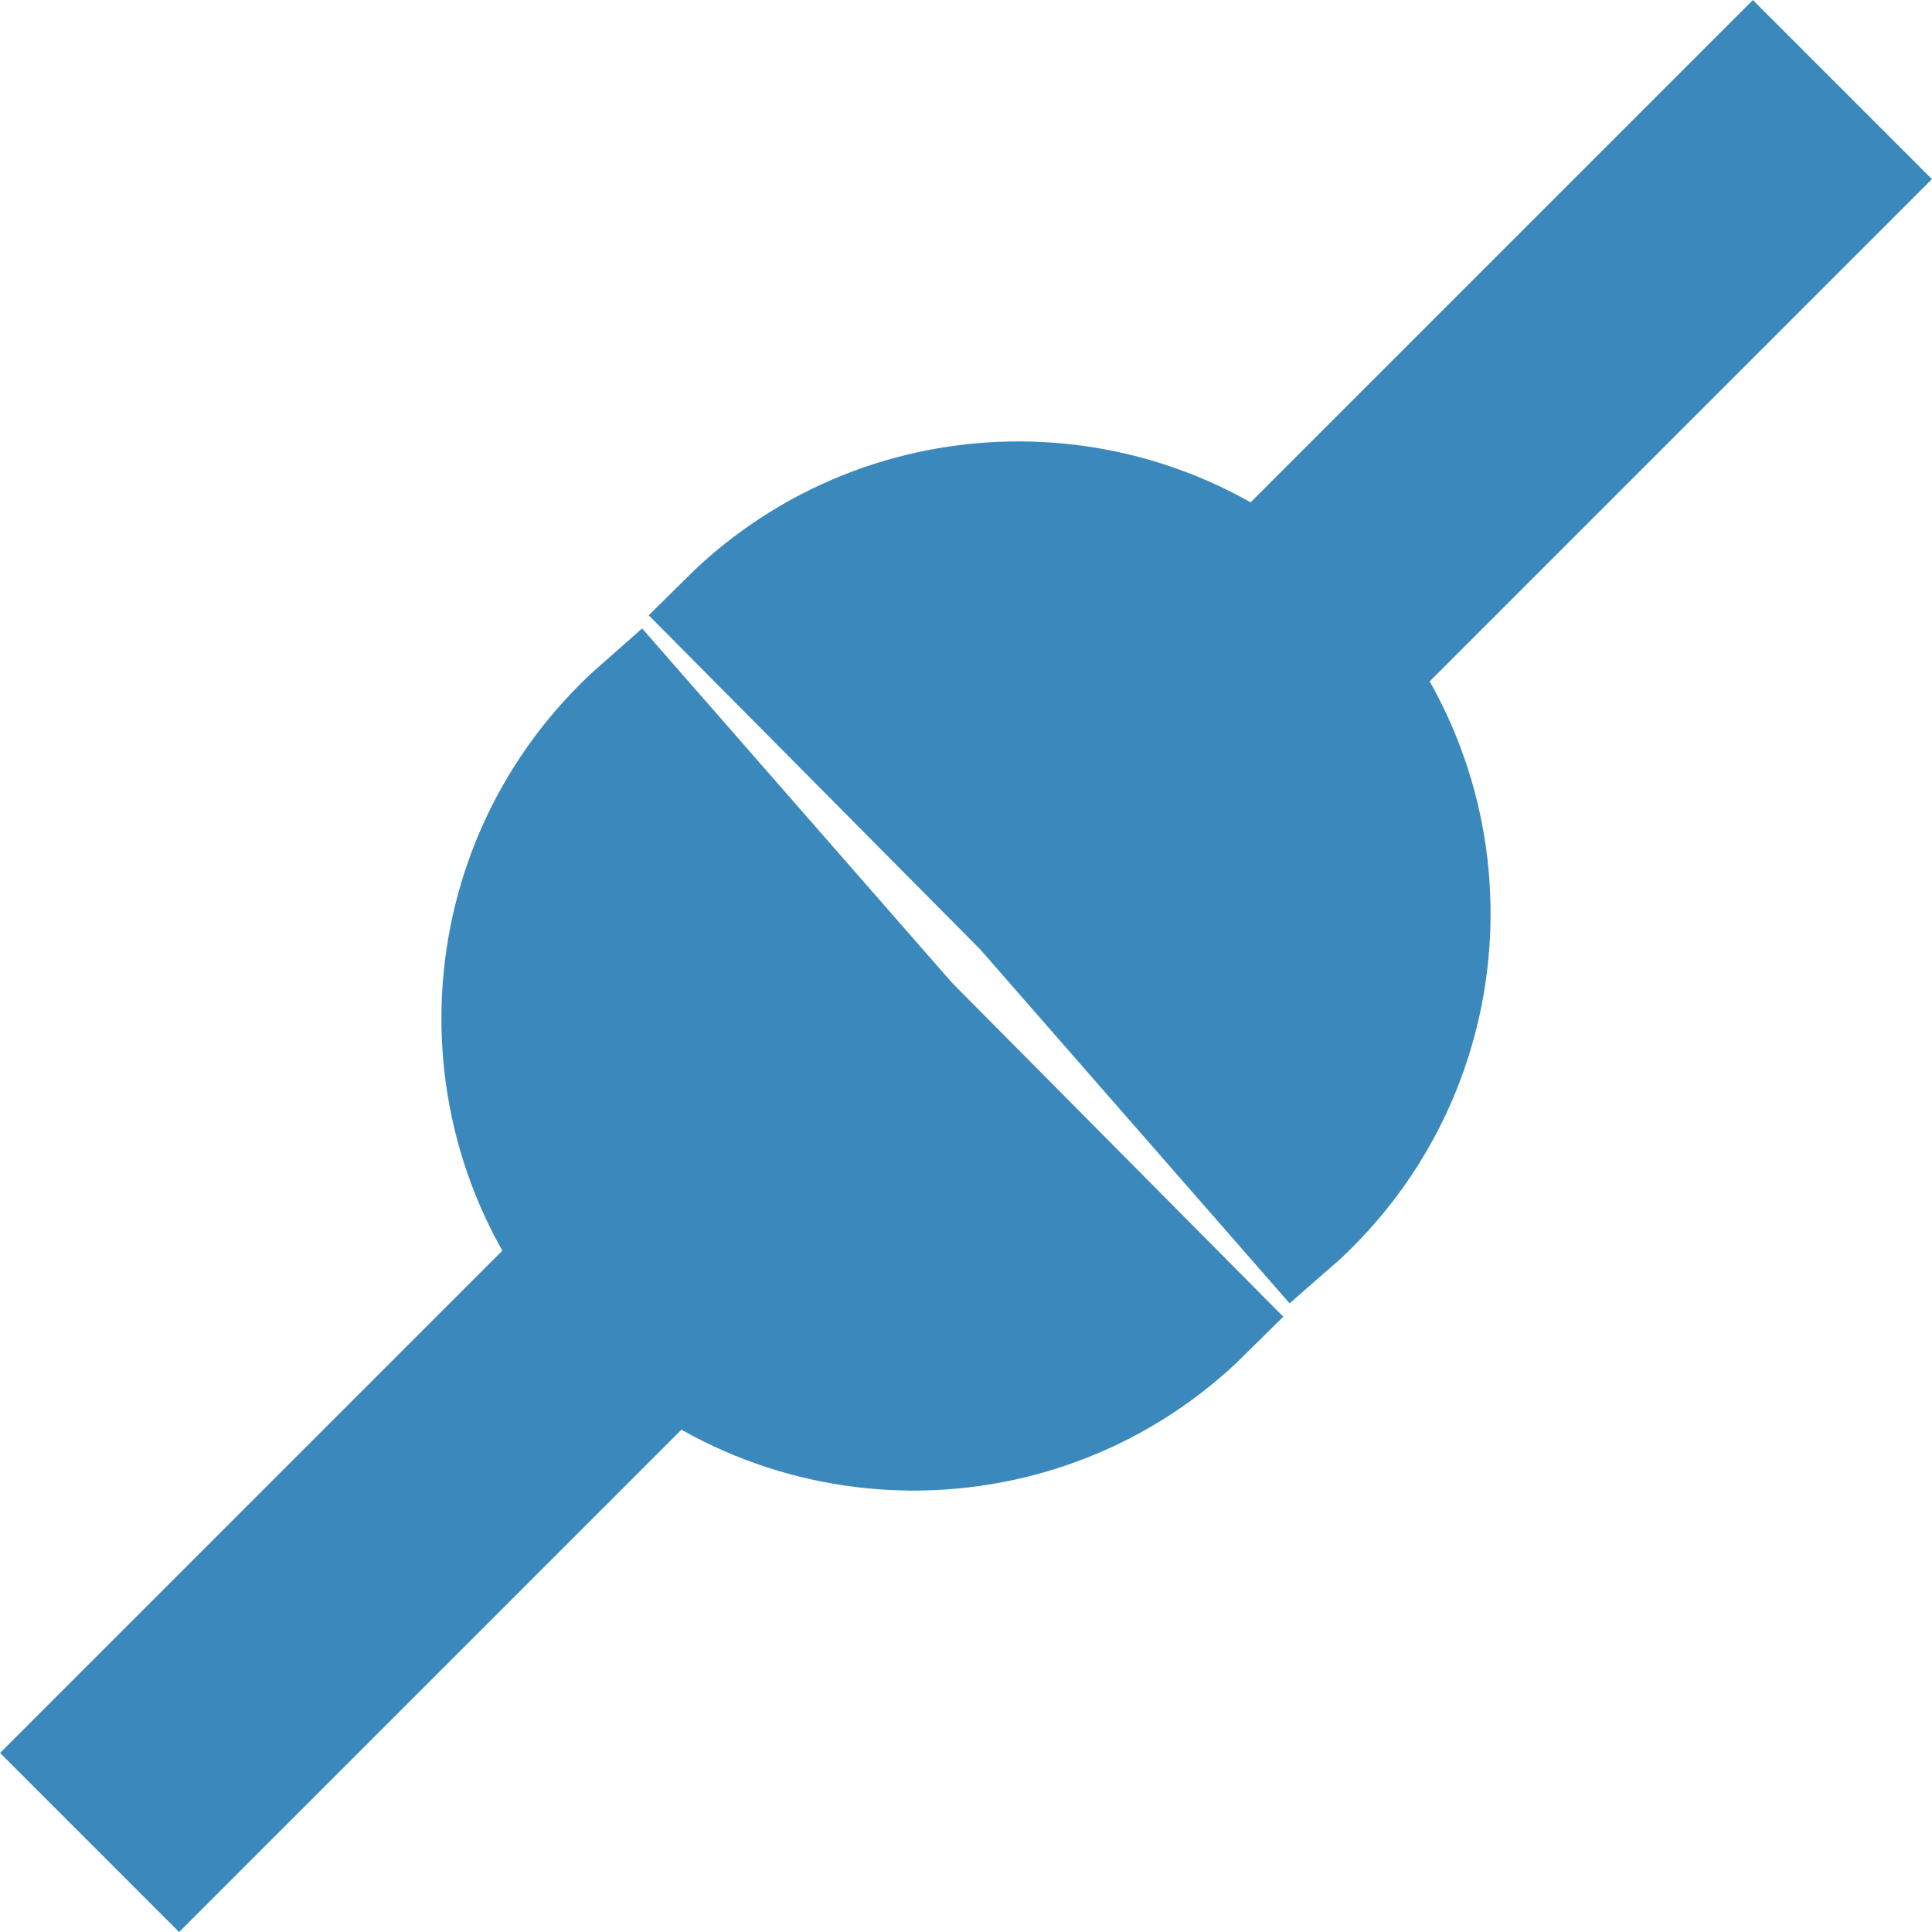
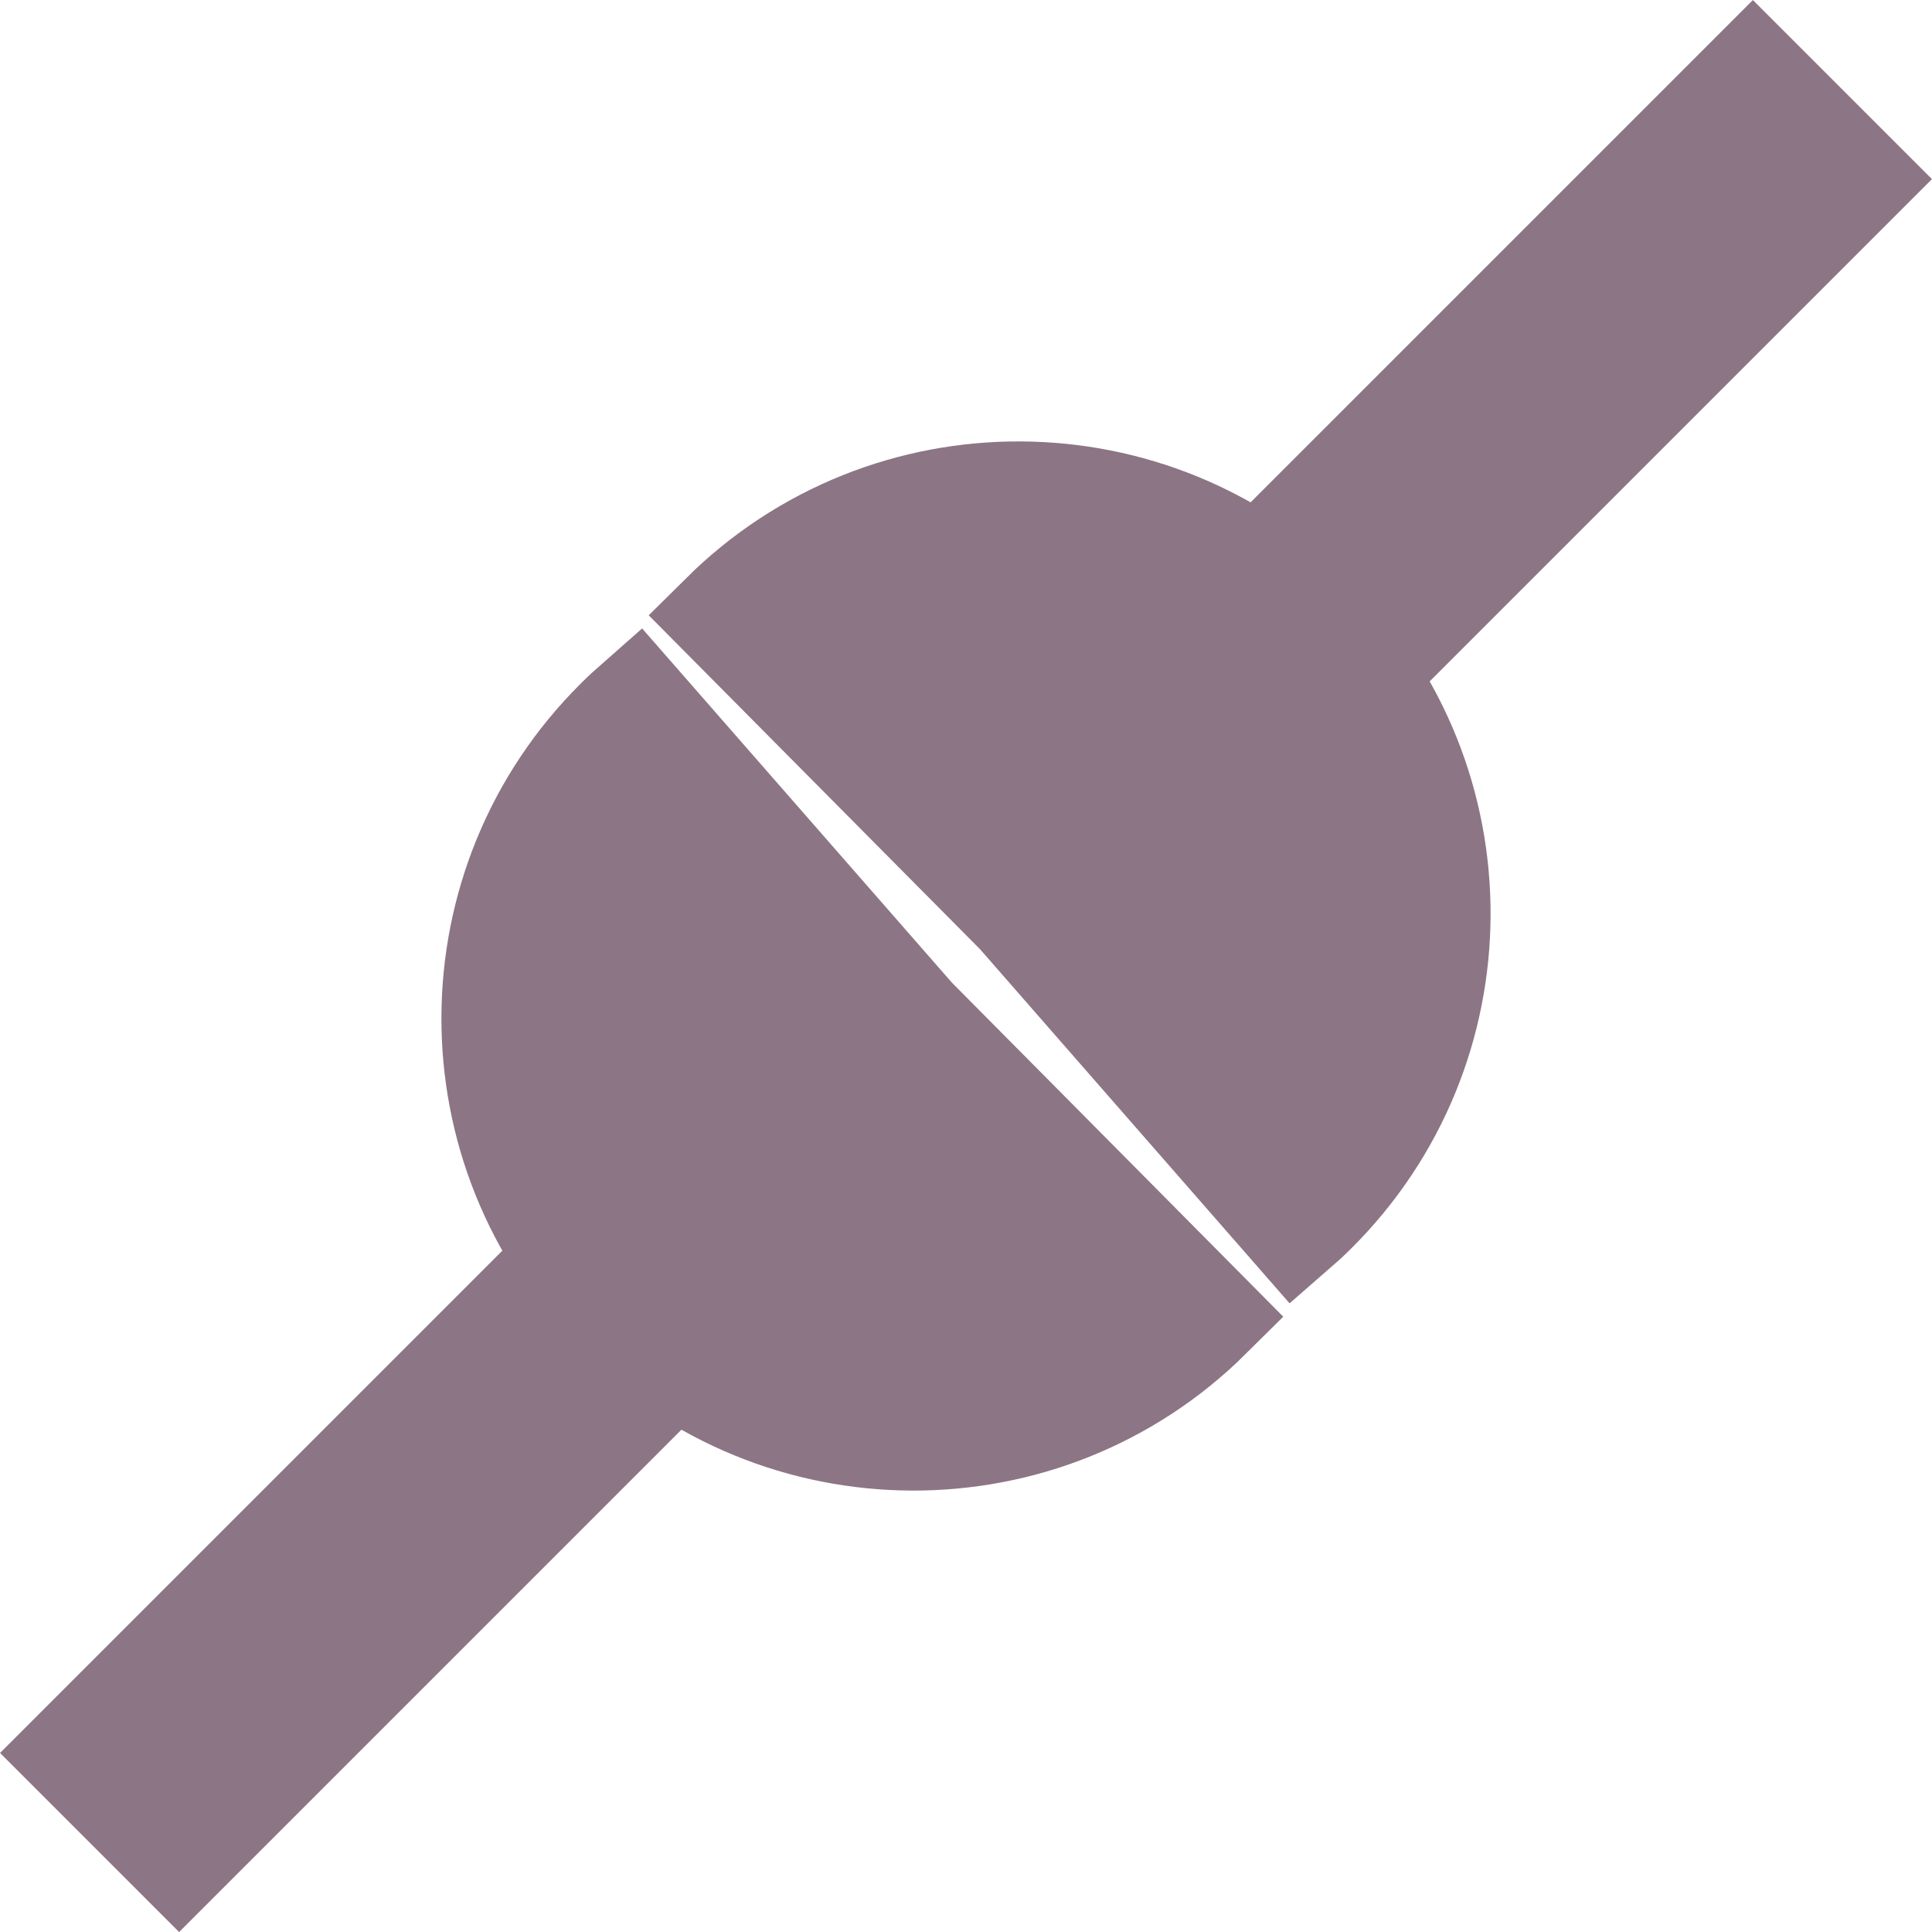
<svg xmlns="http://www.w3.org/2000/svg" version="1.1" width="24" height="24" id="svg3745">
  <defs id="defs3747" />
-   <path style="opacity:0.9;fill:#267cb5;fill-opacity:1;stroke:#267cb5;stroke-width:1.303;stroke-opacity:1" id="path3765" d="M 15.02,16.353 C 12.976,18.381 9.675,18.367 7.647,16.323 5.619,14.279 5.633,10.978 7.677,8.95 7.754,8.873 7.834,8.799 7.916,8.727 l 3.432,3.924 z m -6.278,0.209 -1.303,-1.303 -6.517,6.517 1.303,1.303 z" />
-   <path style="opacity:0.9;fill:#267cb5;fill-opacity:1;stroke:#267cb5;stroke-width:1.303;stroke-opacity:1" id="path3767" d="m 8.98,7.647 c 2.044,-2.028 5.345,-2.014 7.373,0.03 2.028,2.044 2.014,5.345 -0.03,7.373 -0.077,0.077 -0.157,0.151 -0.24,0.223 L 12.652,11.348 Z m 14.098,-5.422 -1.303,-1.303 -6.517,6.517 1.303,1.303 z" />
+   <path style="opacity:0.9;fill:#806678;fill-opacity:1;stroke:#806678;stroke-width:1.303;stroke-opacity:1" id="path3765" d="M 15.02,16.353 C 12.976,18.381 9.675,18.367 7.647,16.323 5.619,14.279 5.633,10.978 7.677,8.95 7.754,8.873 7.834,8.799 7.916,8.727 l 3.432,3.924 z m -6.278,0.209 -1.303,-1.303 -6.517,6.517 1.303,1.303 z" />
+   <path style="opacity:0.9;fill:#806678;fill-opacity:1;stroke:#806678;stroke-width:1.303;stroke-opacity:1" id="path3767" d="m 8.98,7.647 c 2.044,-2.028 5.345,-2.014 7.373,0.03 2.028,2.044 2.014,5.345 -0.03,7.373 -0.077,0.077 -0.157,0.151 -0.24,0.223 L 12.652,11.348 Z m 14.098,-5.422 -1.303,-1.303 -6.517,6.517 1.303,1.303 z" />
</svg>
